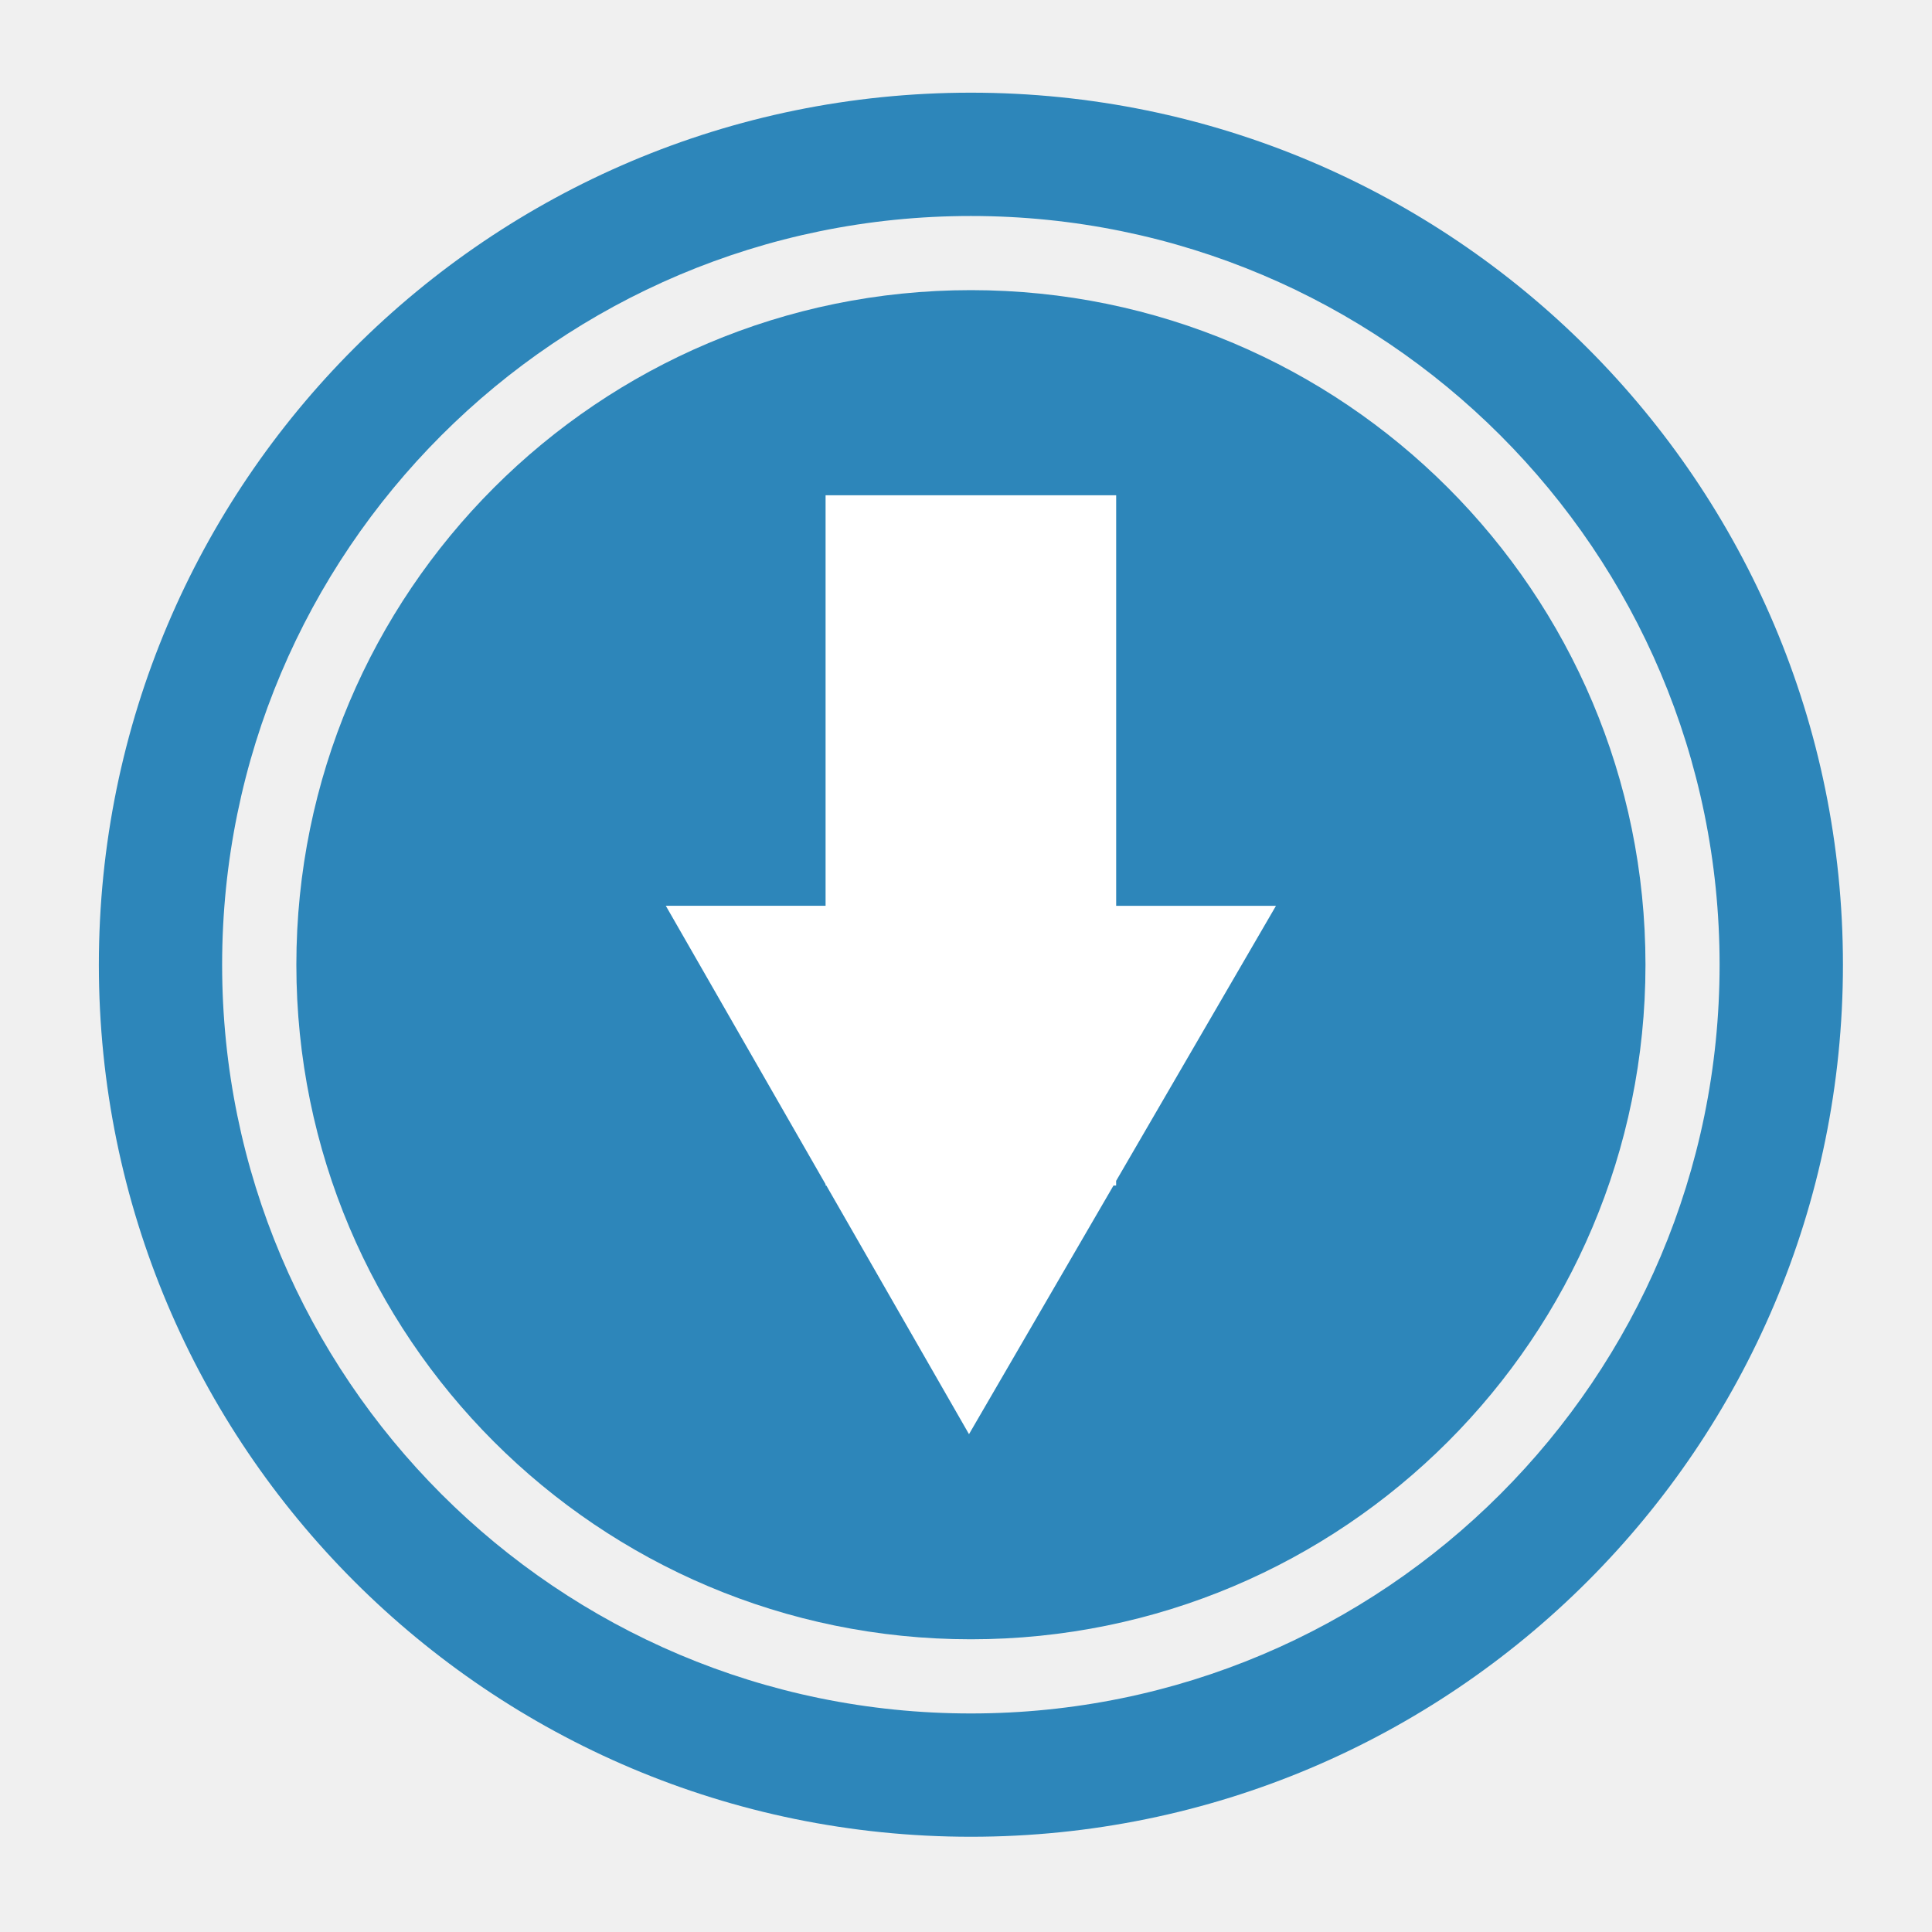
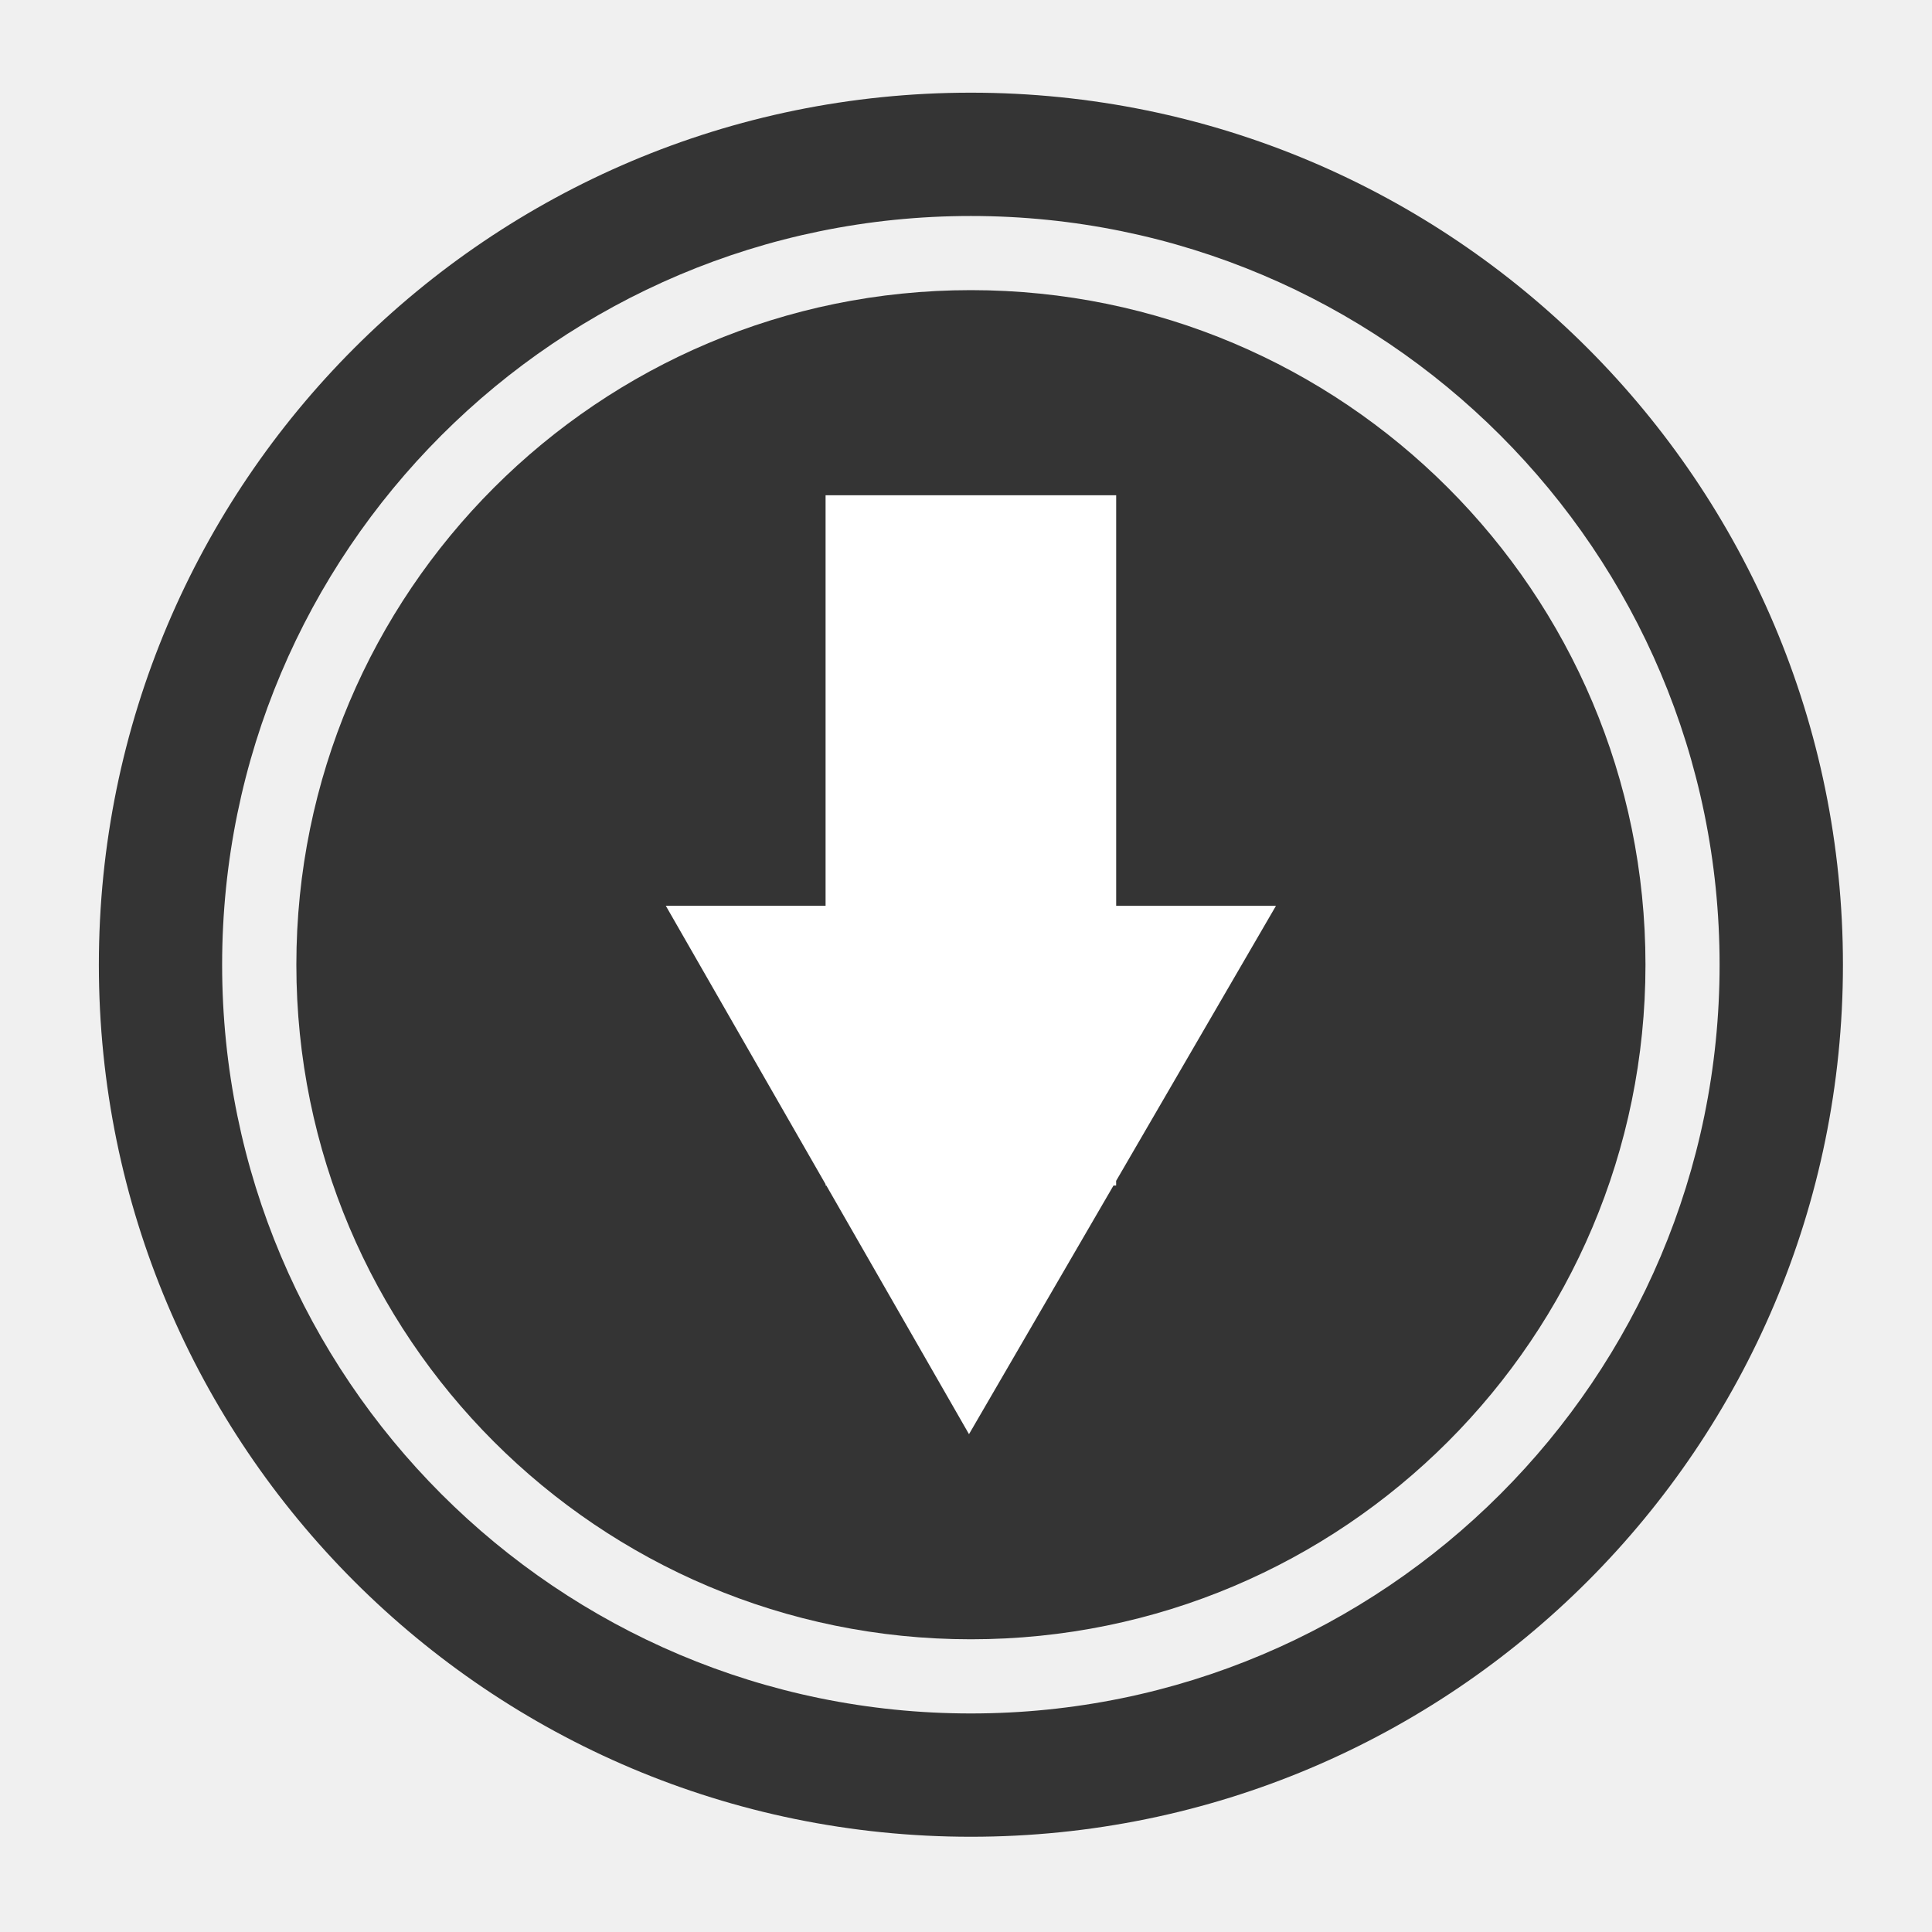
<svg xmlns="http://www.w3.org/2000/svg" enable-background="new 0 0 300 300" height="300px" id="Layer_1" version="1.1" viewBox="0 0 300 300" width="300px" xml:space="preserve">
  <g>
-     <path d="M150.755,14.391c-74.78,0-135.404,60.624-135.404,135.412c0,74.78,60.624,135.408,135.404,135.408   c74.788,0,135.416-60.628,135.416-135.408C286.171,75.014,225.543,14.391,150.755,14.391z M150.755,266.065   c-64.204,0-116.263-52.06-116.263-116.263c0-64.212,52.059-116.263,116.263-116.263c64.211,0,116.263,52.051,116.263,116.263   C267.019,214.006,214.967,266.065,150.755,266.065z" fill="#2D86BA" />
-     <path d="M255.509,149.802c0,57.852-46.897,104.746-104.75,104.746S46.018,207.654,46.018,149.802   s46.89-104.75,104.742-104.75S255.509,91.95,255.509,149.802z" fill="#2D86BA" />
+     <path d="M150.755,14.391c-74.78,0-135.404,60.624-135.404,135.412c0,74.78,60.624,135.408,135.404,135.408   c74.788,0,135.416-60.628,135.416-135.408C286.171,75.014,225.543,14.391,150.755,14.391z M150.755,266.065   c-64.204,0-116.263-52.06-116.263-116.263c0-64.212,52.059-116.263,116.263-116.263c64.211,0,116.263,52.051,116.263,116.263   C267.019,214.006,214.967,266.065,150.755,266.065z" fill="#343434" />
+     <path d="M255.509,149.802c0,57.852-46.897,104.746-104.75,104.746S46.018,207.654,46.018,149.802   s46.89-104.75,104.742-104.75S255.509,91.95,255.509,149.802z" fill="#343434" />
    <polygon fill="#FFFFFF" points="173.312,183.364 173.312,184.085 172.905,184.085 150.466,222.699 128.312,184.085    128.195,184.085 128.195,183.888 103.387,140.65 128.195,140.65 128.195,76.901 173.319,76.901 173.319,140.654 198.132,140.654     " />
  </g>
</svg>
